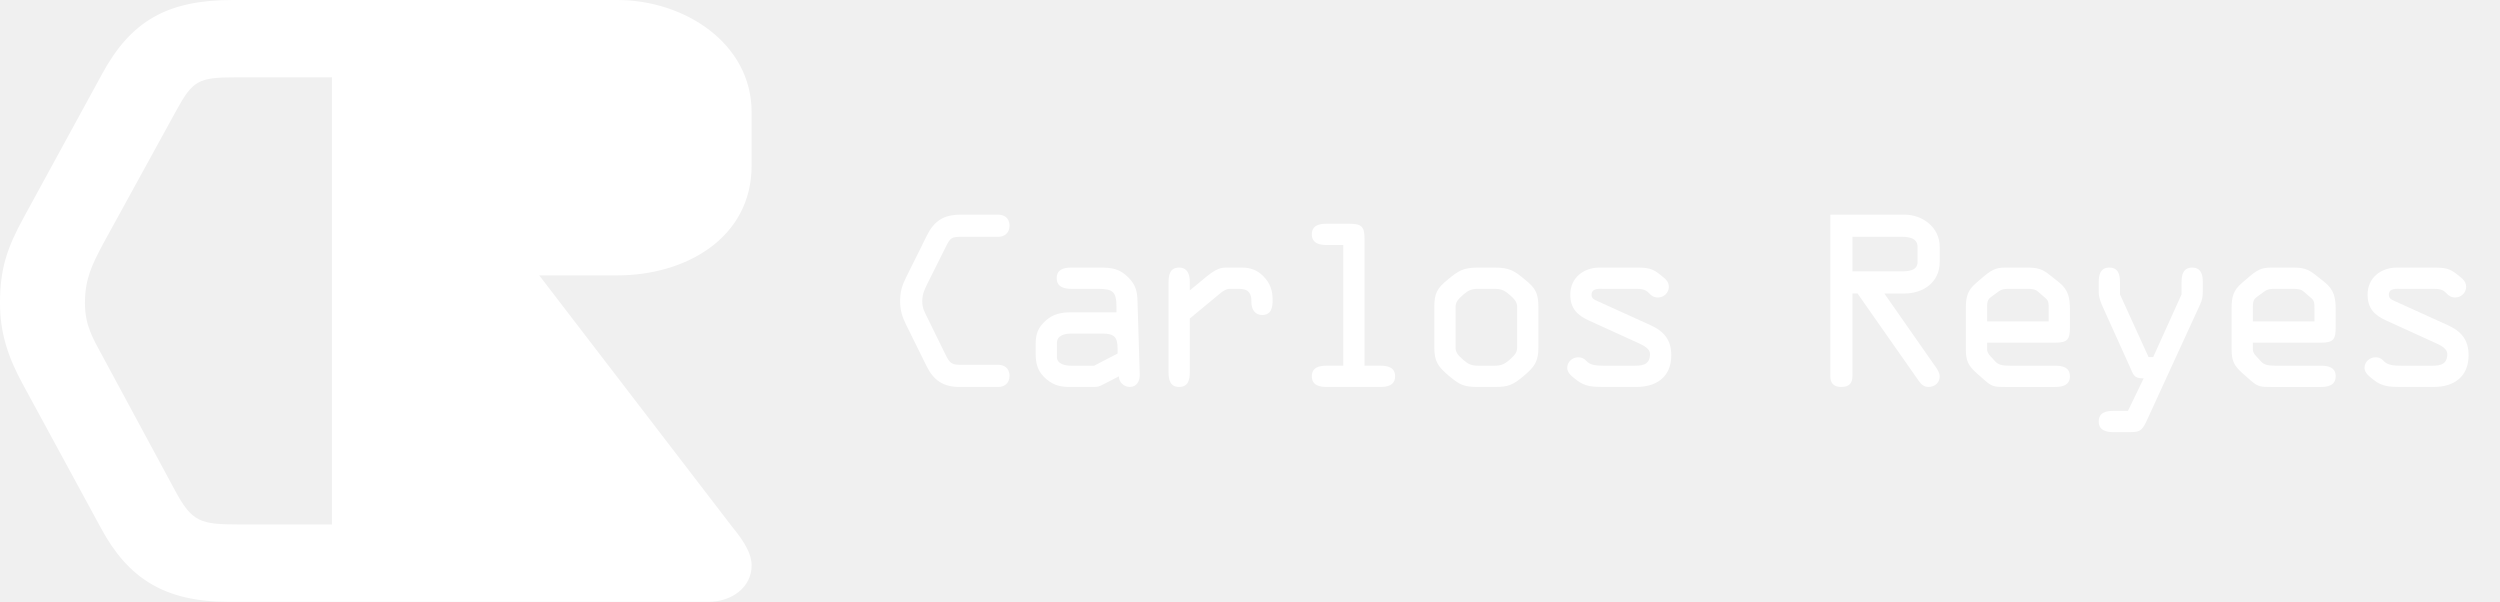
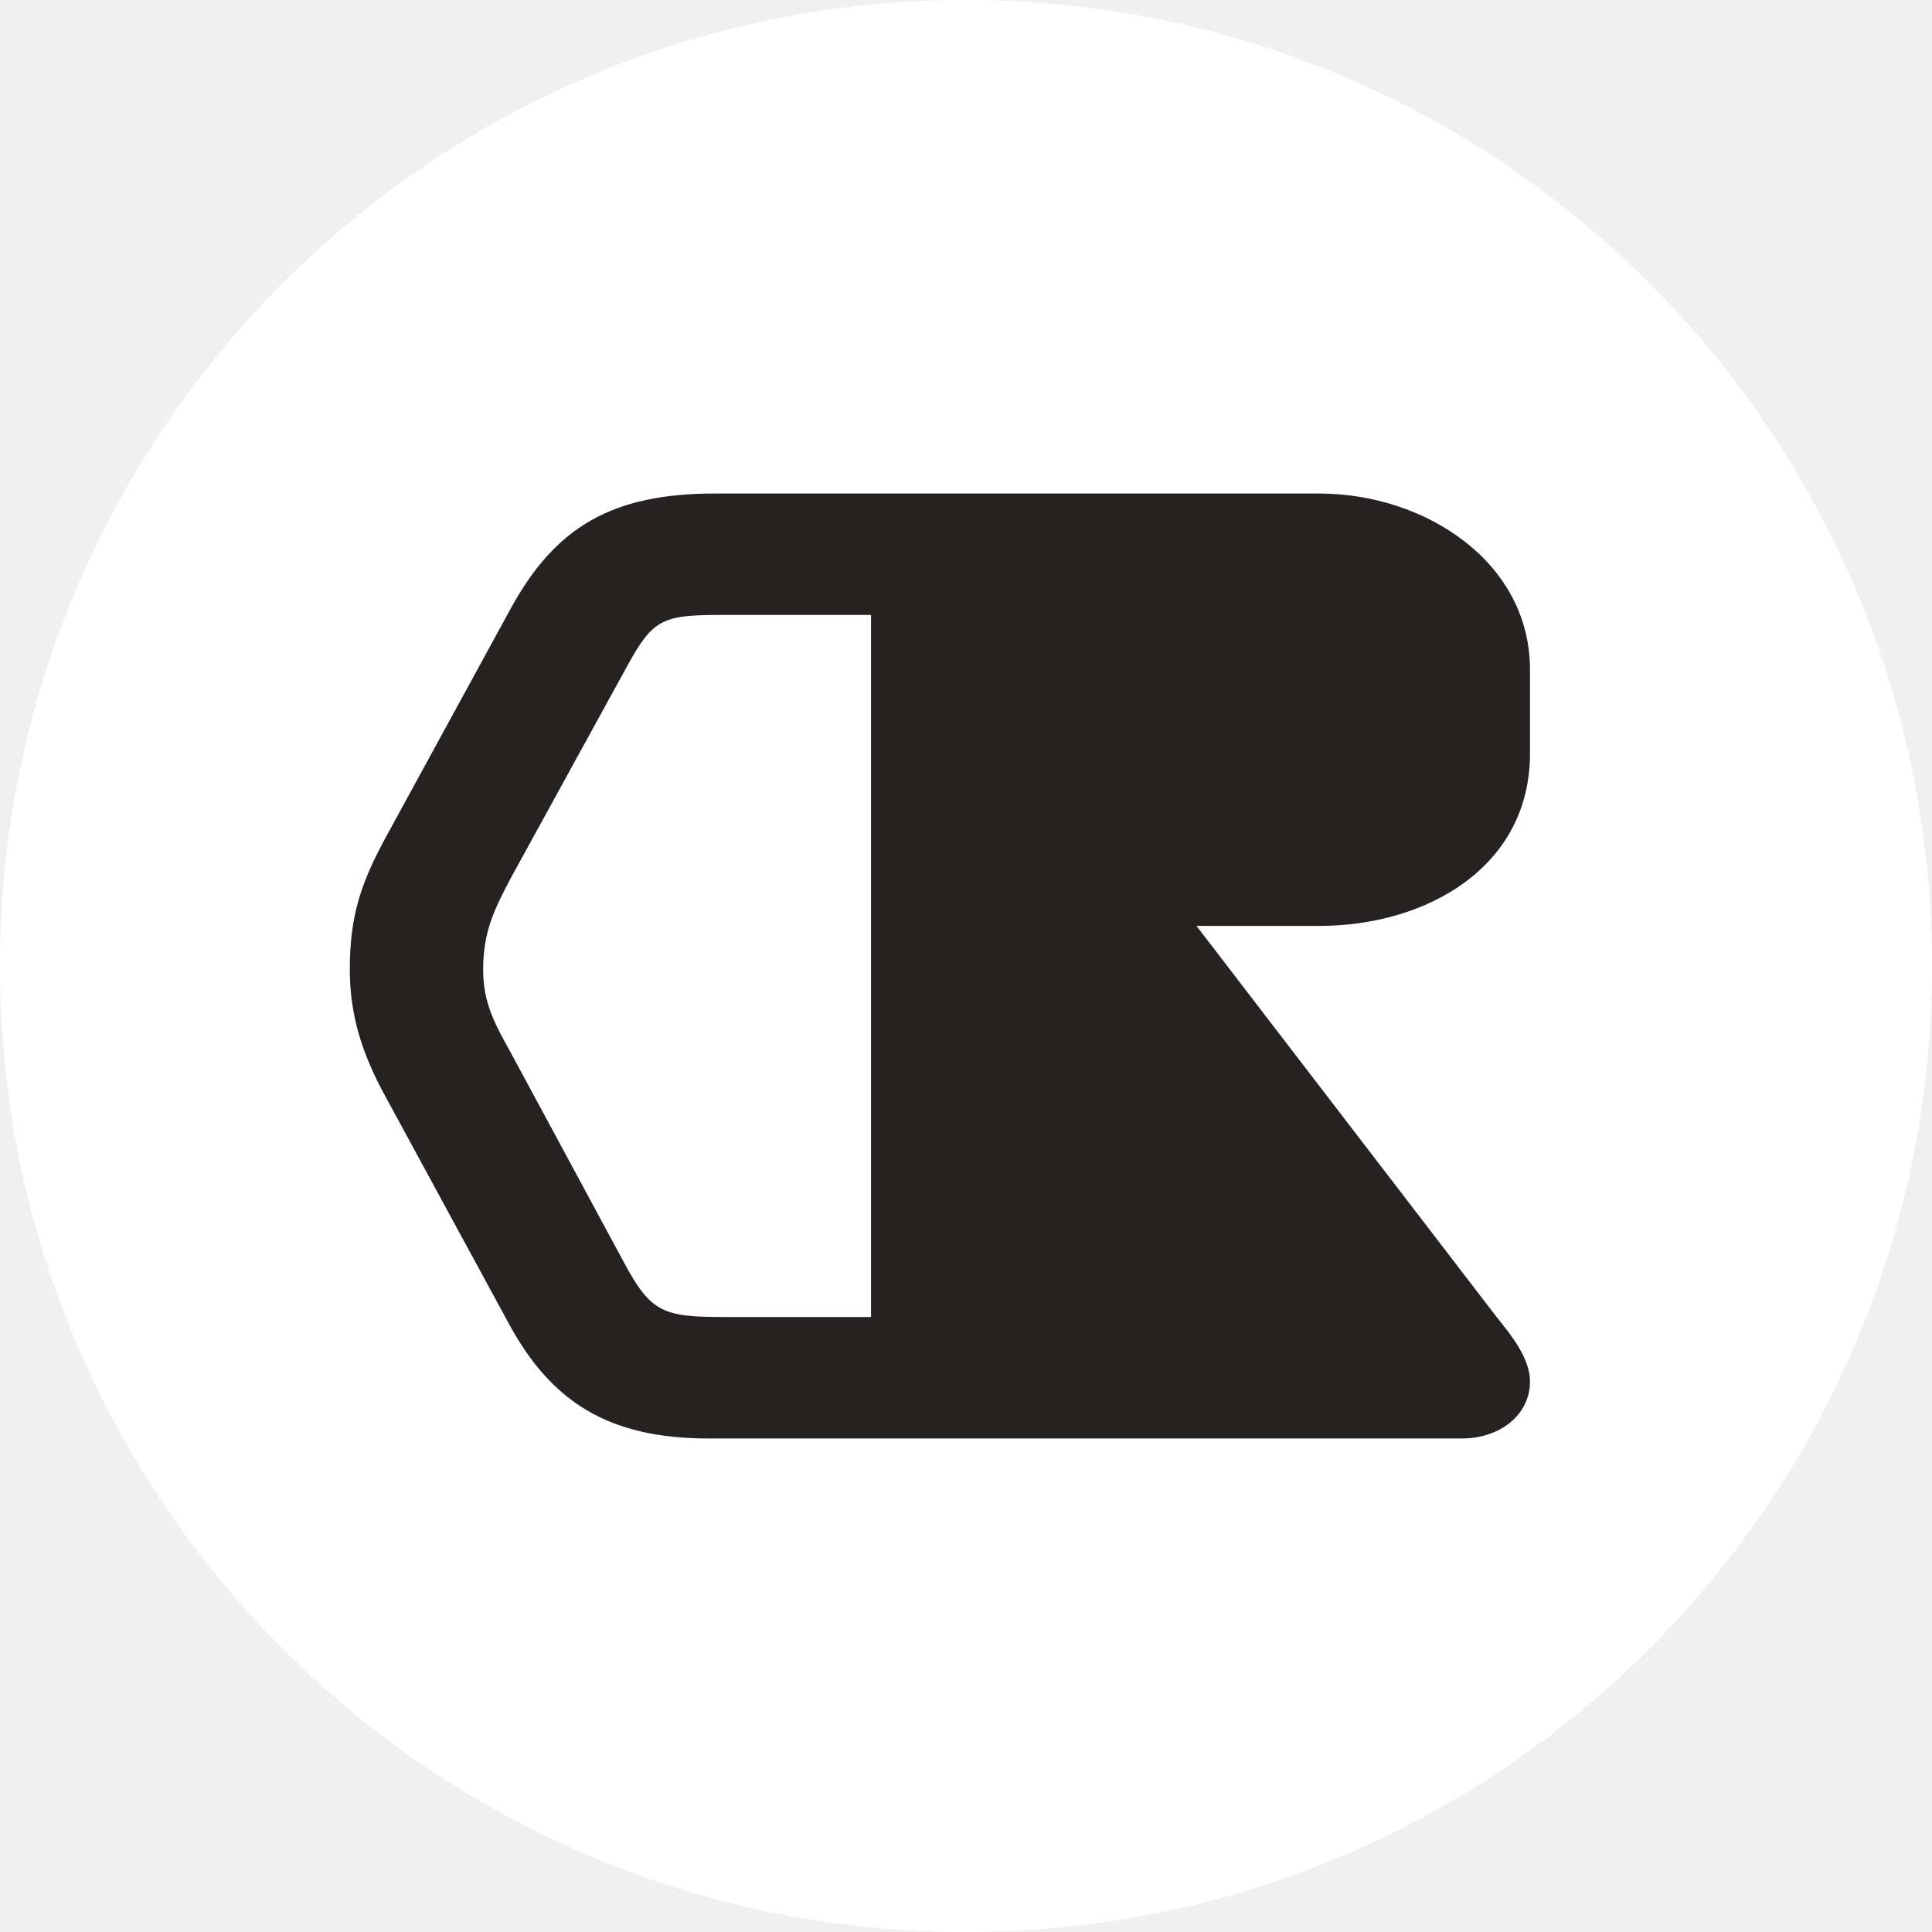
- <svg xmlns="http://www.w3.org/2000/svg" version="1.1" id="Capa_1" x="0px" y="0px" width="677.273px" height="163.037px" viewBox="0 0 677.273 163.037" enable-background="new 0 0 677.273 163.037" xml:space="preserve">
-   <g id="Logotipo">
-     <path id="Isotipo" fill="white" d="M61.906,163.037c-17.258-0.002-27.157-6.287-34.52-19.91l-21.176-38.98   C2.298,97.025,0,90.316,0,82.145c0-9.219,1.84-14.878,6.442-23.261L27.614,20.12C35.441,5.654,45.335-0.005,63.056,0h39.126   c5.063,0,11.51,2.512,11.508,10.477c0,7.545-6.213,10.476-11.508,10.476H63.748c-9.894,0-11.506,0.838-15.882,8.803L27.845,66.219   c-2.991,5.66-4.834,9.429-4.834,15.925c0,5.867,2.071,9.436,4.834,14.465l19.563,36.248c4.603,8.594,6.904,9.221,17.261,9.221   h37.516c5.063,0,11.503,2.518,11.503,10.48c0.005,7.541-6.21,10.477-11.505,10.477L61.906,163.037z M101.435,163.037   c-8.284,0-11.506-3.77-11.506-10.477V0.001h77.328c18.181,0,36.364,11.735,36.364,30.386v14.462   c0,19.697-17.951,29.755-36.364,29.755h-21.175l51.786,67.479c2.531,3.145,5.753,7.125,5.753,11.107   c0,5.869-5.293,9.848-11.738,9.848C187.279,163.037,109.722,163.037,101.435,163.037z" />
-     <g id="Nombre">
-       <path fill="white" d="M259.991,104.831c-4.5,0-7.08-1.8-9-5.7l-5.52-11.159c-1.02-2.04-1.62-3.96-1.62-6.3    c0-2.64,0.48-4.26,1.68-6.659l5.52-11.1c2.04-4.141,4.62-5.76,9.24-5.76h10.199c1.32,0,3,0.72,3,2.999c0,2.16-1.62,3-3,3h-10.02    c-2.58,0-3,0.24-4.14,2.521l-5.22,10.439c-0.78,1.62-1.26,2.7-1.26,4.56c0,1.68,0.54,2.7,1.26,4.14l5.1,10.38    c1.2,2.46,1.8,2.64,4.5,2.64h9.779c1.32,0,3,0.72,3,3c0,2.16-1.62,3-3,3H259.991z" />
-       <path fill="white" d="M290.23,78.252c-1.68,0-3.959-0.359-3.959-2.88c0-2.46,2.04-2.88,3.959-2.88h7.92c3,0,5.16,0.3,7.439,2.58    c2.22,2.22,2.52,3.96,2.58,6.84l0.6,19.559c0.06,1.681-0.78,3.36-2.7,3.36c-1.5,0-3-1.26-2.94-2.88l-3.959,2.04    c-1.62,0.84-1.68,0.84-3.54,0.84h-5.52c-2.58,0-4.44-0.3-6.54-2.04c-2.4-1.979-3-4.08-3-7.08v-2.52c0-2.76,0.66-4.5,2.82-6.42    c1.979-1.739,4.2-2.159,6.72-2.159h12.359v-1.32c0-4.32-0.96-5.04-5.1-5.04H290.23z M290.17,90.372c-1.56,0-3.84,0.42-3.84,2.52    v3.84c0,1.92,2.34,2.34,3.72,2.34h6.359l6.36-3.3v-1.26c0-3.18-0.9-4.14-4.08-4.14H290.17z" />
-       <path fill="white" d="M316.569,76.752c0-2.1,0.24-4.26,2.88-4.26c2.28,0,2.88,1.92,2.88,3.84v2.34l4.5-3.72    c1.62-1.319,3.3-2.46,5.1-2.46h4.62c2.22,0,4.08,0.72,5.64,2.28c1.92,1.92,2.58,3.899,2.58,6.54c0,1.979-0.361,4.02-2.82,4.02    c-2.1,0-2.94-1.68-2.94-3.54c0-0.96,0-1.68-0.601-2.52c-0.72-1.021-2.1-1.021-3.479-1.021h-1.68c-1.08,0-1.86,0.54-2.88,1.38    l-8.04,6.66v14.579c0,1.98-0.42,3.96-2.88,3.96s-2.88-1.979-2.88-3.96V76.752z" />
-       <path fill="white" d="M369.667,99.071h4.32c1.92,0,3.961,0.42,3.961,2.88c0,2.52-2.281,2.88-3.961,2.88h-14.639    c-1.68,0-3.961-0.36-3.961-2.88c0-2.46,2.041-2.88,3.961-2.88h4.559V66.373h-4.559c-1.68,0-3.961-0.36-3.961-2.88    c0-2.46,2.041-2.88,3.961-2.88h6.059c3.301,0,4.26,0.6,4.26,4.02V99.071z" />
-       <path fill="white" d="M388.568,83.232c0-3.84,0.779-5.16,3.66-7.5c2.82-2.34,4.141-3.24,8.16-3.24h4.559    c4.02,0,5.34,0.9,8.16,3.24c2.881,2.34,3.66,3.66,3.66,7.5v10.859c0,3.779-0.961,5.22-3.961,7.739c-2.998,2.521-4.199,3-7.859,3    h-4.559c-3.66,0-4.861-0.479-7.859-3c-3-2.52-3.961-3.96-3.961-7.739V83.232z M394.328,94.092c0,1.199,0.42,1.979,2.1,3.42    c1.26,1.08,2.16,1.56,3.961,1.56h4.559c1.801,0,2.701-0.479,3.961-1.56c1.68-1.44,2.1-2.221,2.1-3.42V83.232    c0-1.2-0.42-1.98-2.1-3.42c-1.26-1.08-2.16-1.561-3.961-1.561h-4.559c-1.801,0-2.701,0.48-3.961,1.561    c-1.68,1.439-2.1,2.22-2.1,3.42V94.092z" />
-       <path fill="white" d="M434.406,78.252c-1.199,0-3.238-0.24-3.238,1.62c0,0.96,0.719,1.32,1.559,1.68l14.4,6.54    c3.719,1.68,5.639,4.02,5.639,8.159c0,5.82-3.959,8.58-9.479,8.58h-8.881c-2.998,0-5.039-0.12-7.199-1.8    c-1.08-0.84-2.639-1.92-2.639-3.36c0-1.619,1.379-2.88,3-2.88c0.898,0,1.559,0.301,2.219,1.021c1.02,1.14,2.82,1.26,4.619,1.26    h7.801c2.039,0,4.799,0.18,4.799-3.18c0-1.38-1.68-2.28-3-2.88l-13.559-6.18c-3.18-1.44-5.039-3.3-5.039-7.02    c0-4.561,3.6-7.32,7.92-7.32h9.838c3.182,0,4.5,0.18,6.66,1.98c1.08,0.899,2.281,1.619,2.281,3.239s-1.381,2.88-2.941,2.88    c-1.08,0-1.74-0.42-2.459-1.199c-0.961-1.021-1.98-1.141-3.541-1.141H434.406z" />
-       <path fill="white" d="M501.845,101.831c0,1.92-0.84,3-3,3s-3-1.08-3-3V58.153h20.158c4.74,0,9.48,3.359,9.48,8.699v4.14    c0,5.64-4.68,8.52-9.48,8.52h-5.52l13.5,19.319c0.66,0.9,1.5,2.04,1.5,3.18c0,1.681-1.379,2.82-3.061,2.82    c-1.199,0-1.979-0.72-2.639-1.68l-16.561-23.64h-1.379V101.831z M501.845,73.513h13.318c1.682,0,4.32-0.12,4.32-2.521v-4.14    c0-2.399-2.459-2.7-4.26-2.7h-13.379V73.513z" />
-       <path fill="white" d="M543.125,104.831c-2.4,0-3.359,0-5.16-1.56l-2.459-2.16c-2.279-2.04-2.939-3.36-2.939-6.479v-11.1    c0-3.061,0.42-4.86,2.818-6.9l2.041-1.739c2.699-2.34,4.02-2.4,6.359-2.4h5.279c2.82,0,4.141,0.3,6.359,2.1l2.34,1.86    c2.641,2.1,3,4.32,3,7.5v4.619c0,3.3-0.539,4.261-3.959,4.261h-18.479v1.92c0,0.539,0.42,1.26,0.84,1.68l1.439,1.56    c0.779,0.84,1.92,1.08,3.84,1.08h12.359c1.92,0,3.959,0.42,3.959,2.88c0,2.52-2.279,2.88-3.959,2.88H543.125z M538.326,87.072    h16.678v-3.48c0-1.08,0.061-1.979-0.719-2.7l-2.221-1.92c-0.719-0.659-1.859-0.72-2.76-0.72h-4.859c-1.08,0-1.98,0-2.939,0.66    l-1.98,1.439c-0.721,0.54-1.199,0.961-1.199,2.641V87.072z" />
-       <path fill="white" d="M591.003,79.752v-3.3c0-1.979,0.42-3.96,2.879-3.96c2.461,0,2.881,1.98,2.881,3.96v2.34    c0,1.44-0.121,2.4-0.721,3.66l-14.52,31.618c-1.26,2.7-1.92,3-4.559,3h-4.439c-1.682,0-3.961-0.359-3.961-2.88    c0-2.46,2.041-2.88,3.961-2.88h3.959l4.26-8.819h-0.301c-2.398,0-2.52-1.08-3.42-3.06l-7.078-15.66    c-0.781-1.739-1.381-3.06-1.381-4.739v-2.58c0-1.979,0.42-3.96,2.881-3.96c2.459,0,2.879,1.98,2.879,3.96v3.3l7.74,16.979h1.26    L591.003,79.752z" />
-       <path fill="white" d="M615.123,104.831c-2.4,0-3.359,0-5.16-1.56l-2.459-2.16c-2.279-2.04-2.939-3.36-2.939-6.479v-11.1    c0-3.061,0.42-4.86,2.818-6.9l2.041-1.739c2.699-2.34,4.02-2.4,6.359-2.4h5.279c2.82,0,4.141,0.3,6.359,2.1l2.34,1.86    c2.641,2.1,3,4.32,3,7.5v4.619c0,3.3-0.539,4.261-3.959,4.261h-18.479v1.92c0,0.539,0.42,1.26,0.84,1.68l1.439,1.56    c0.779,0.84,1.92,1.08,3.84,1.08h12.359c1.92,0,3.959,0.42,3.959,2.88c0,2.52-2.279,2.88-3.959,2.88H615.123z M610.324,87.072    h16.678v-3.48c0-1.08,0.061-1.979-0.719-2.7l-2.221-1.92c-0.719-0.659-1.859-0.72-2.76-0.72h-4.859c-1.08,0-1.98,0-2.939,0.66    l-1.98,1.439c-0.721,0.54-1.199,0.961-1.199,2.641V87.072z" />
-       <path fill="white" d="M650.402,78.252c-1.199,0-3.24-0.24-3.24,1.62c0,0.96,0.721,1.32,1.561,1.68l14.398,6.54    c3.721,1.68,5.641,4.02,5.641,8.159c0,5.82-3.961,8.58-9.48,8.58h-8.879c-3,0-5.039-0.12-7.199-1.8    c-1.08-0.84-2.641-1.92-2.641-3.36c0-1.619,1.381-2.88,3-2.88c0.9,0,1.561,0.301,2.221,1.021c1.02,1.14,2.818,1.26,4.619,1.26    h7.799c2.041,0,4.801,0.18,4.801-3.18c0-1.38-1.68-2.28-3-2.88l-13.559-6.18c-3.182-1.44-5.041-3.3-5.041-7.02    c0-4.561,3.6-7.32,7.92-7.32h9.84c3.18,0,4.5,0.18,6.66,1.98c1.08,0.899,2.279,1.619,2.279,3.239s-1.381,2.88-2.939,2.88    c-1.08,0-1.74-0.42-2.461-1.199c-0.959-1.021-1.979-1.141-3.539-1.141H650.402z" />
-     </g>
-   </g>
+ <svg xmlns="http://www.w3.org/2000/svg" version="1.1" id="Capa_1" x="0px" y="0px" width="500px" height="500px" viewBox="0 0 500 500" enable-background="new 0 0 500 500" xml:space="preserve">
+   <circle id="Fondo_circular" fill="#FFFFFF" cx="250" cy="250" r="250" />
+   <path id="Isotipo" fill="#262222" d="M183.387,372.279c-25.887-0.004-40.736-9.432-51.779-29.865l-31.764-58.473  c-5.87-10.682-9.316-20.744-9.316-33.002c0-13.829,2.76-22.318,9.663-34.892l31.758-58.145  c11.741-21.699,26.581-30.188,53.162-30.181h58.688c7.594,0,17.266,3.768,17.262,15.715c0,11.317-9.318,15.714-17.262,15.714h-57.65  c-14.84,0-17.258,1.257-23.822,13.204l-30.032,54.696c-4.487,8.489-7.251,14.144-7.251,23.888c0,8.801,3.107,14.152,7.251,21.697  l29.344,54.371c6.903,12.893,10.356,13.832,25.892,13.832h56.273c7.594,0,17.254,3.777,17.254,15.721  c0.008,11.313-9.314,15.715-17.258,15.715L183.387,372.279z M242.679,372.279c-12.427,0-17.259-5.654-17.259-15.715v-228.84h115.992  c27.271,0,54.547,17.603,54.547,45.578v21.693c0,29.545-26.928,44.632-54.547,44.632H309.65l77.679,101.218  c3.797,4.717,8.63,10.688,8.63,16.662c0,8.803-7.939,14.771-17.607,14.771C371.445,372.279,255.109,372.279,242.679,372.279z" />
</svg>
